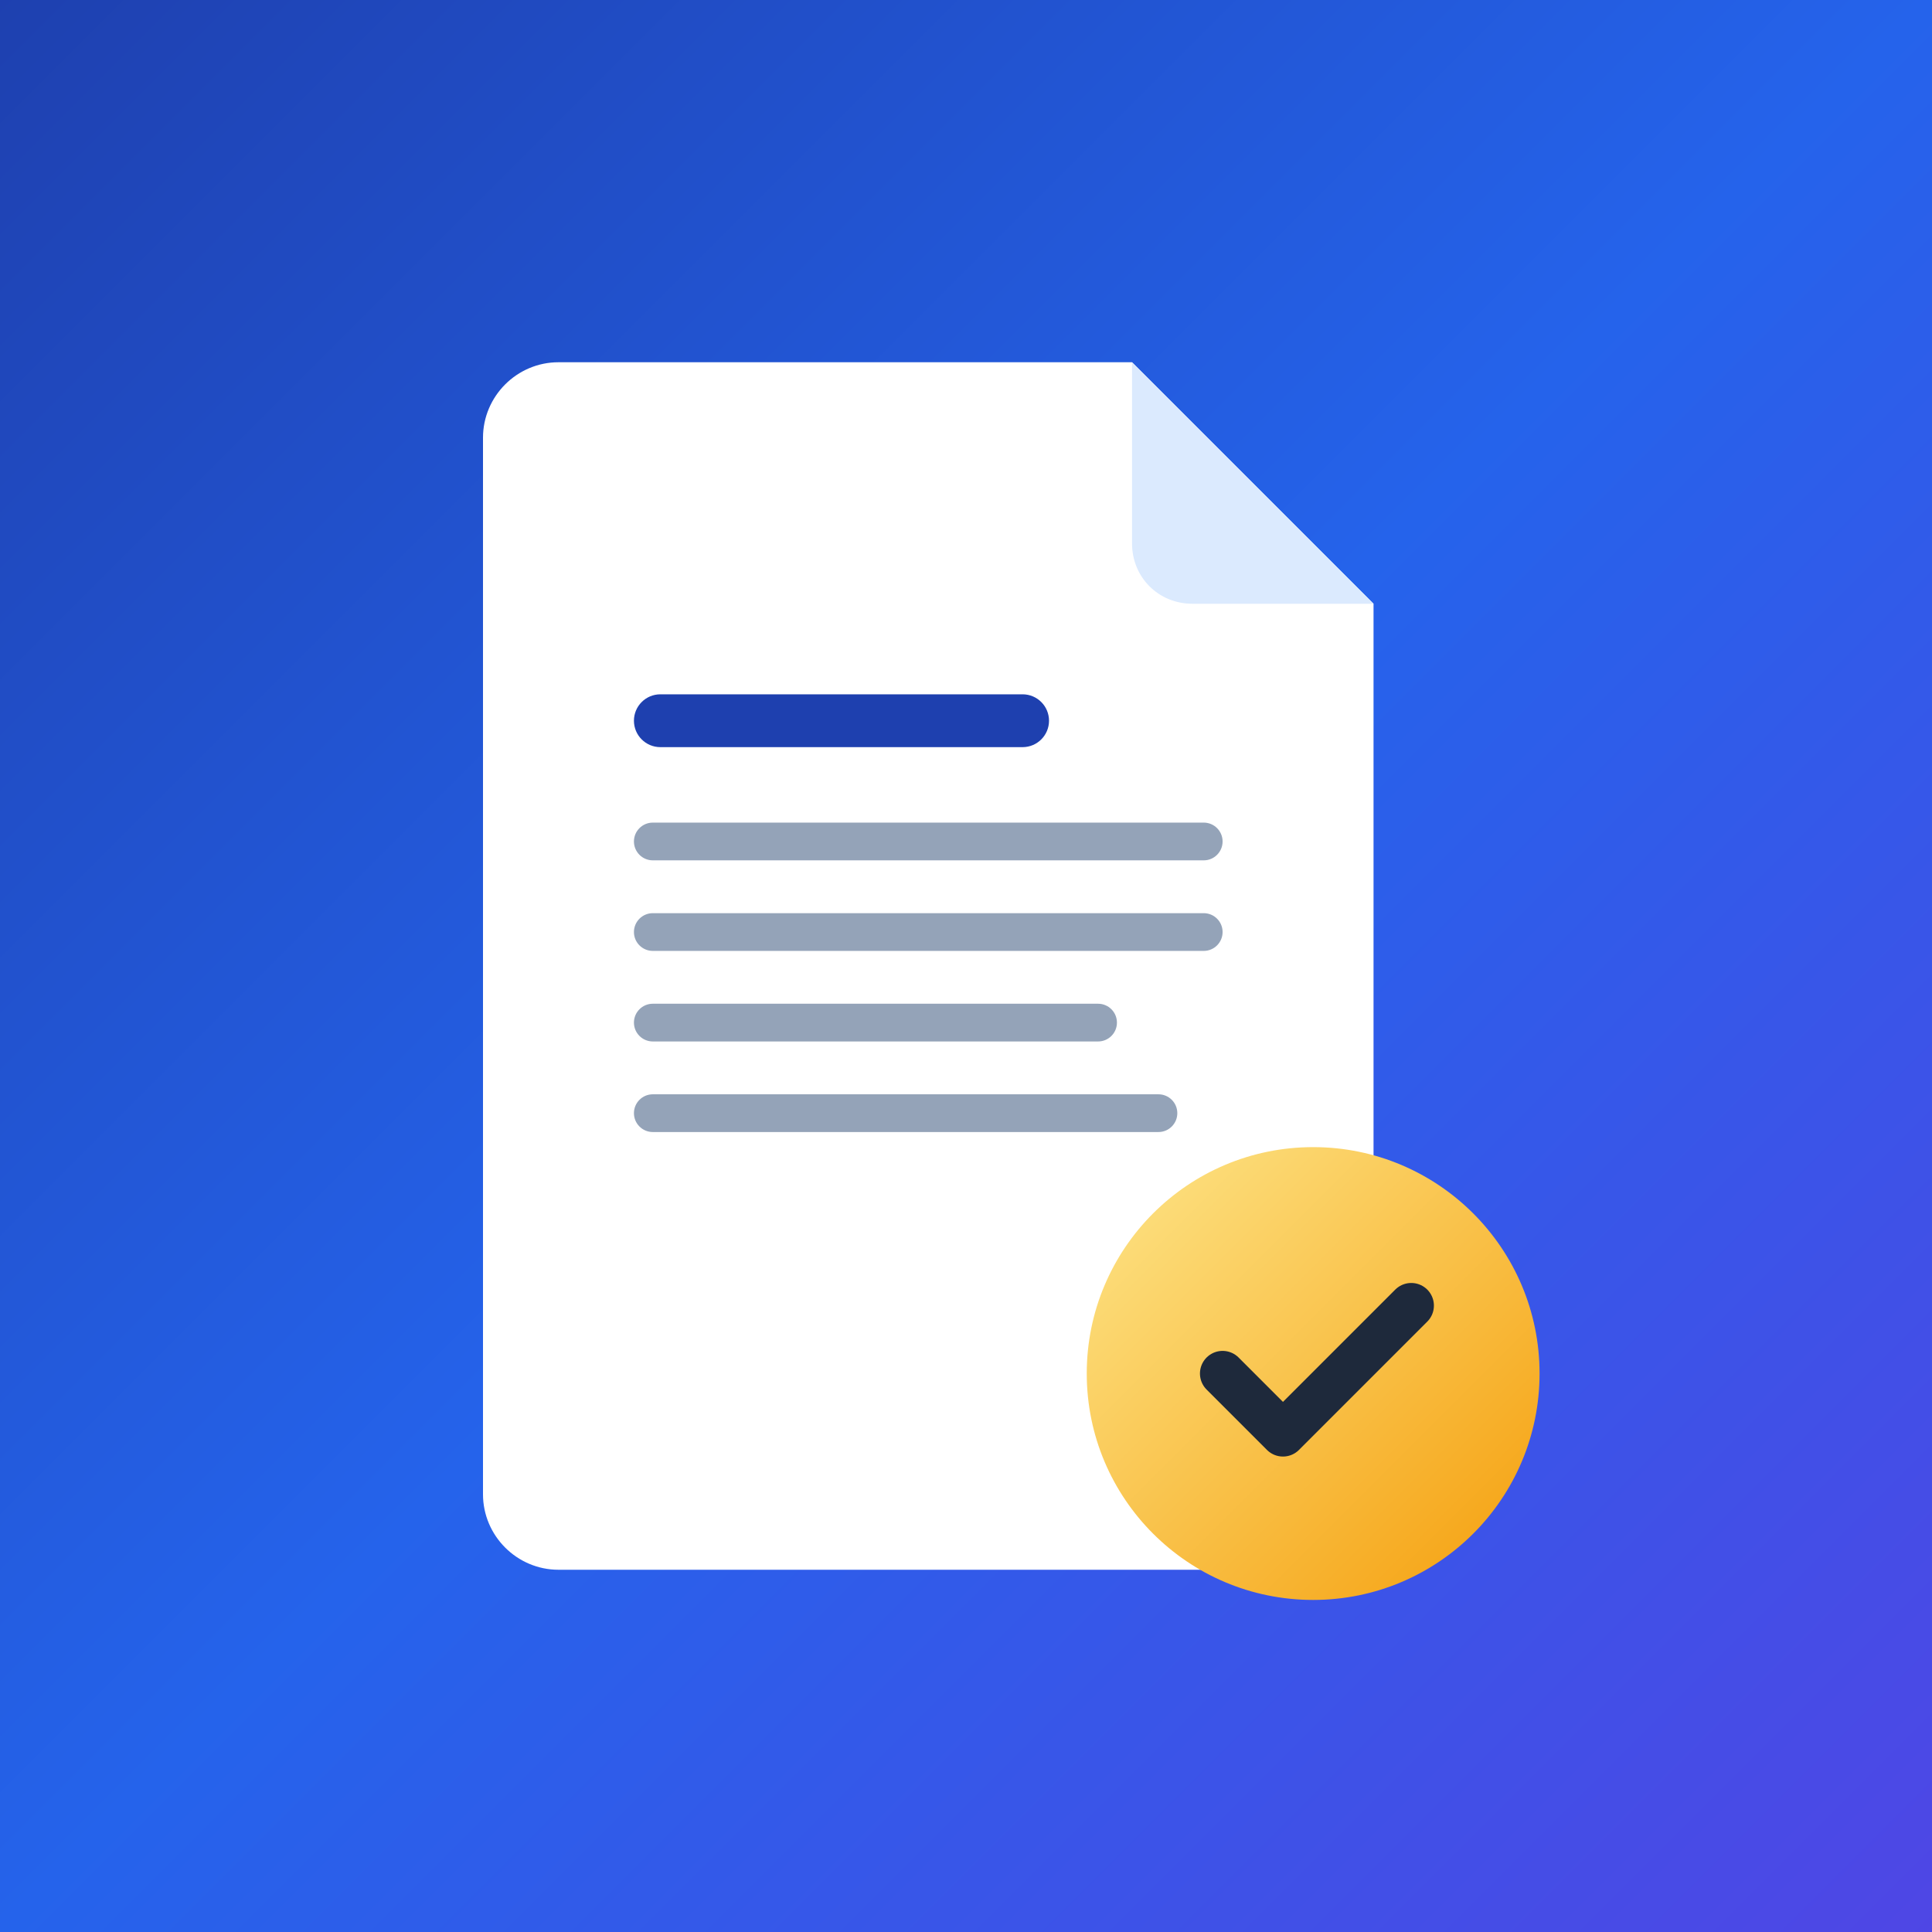
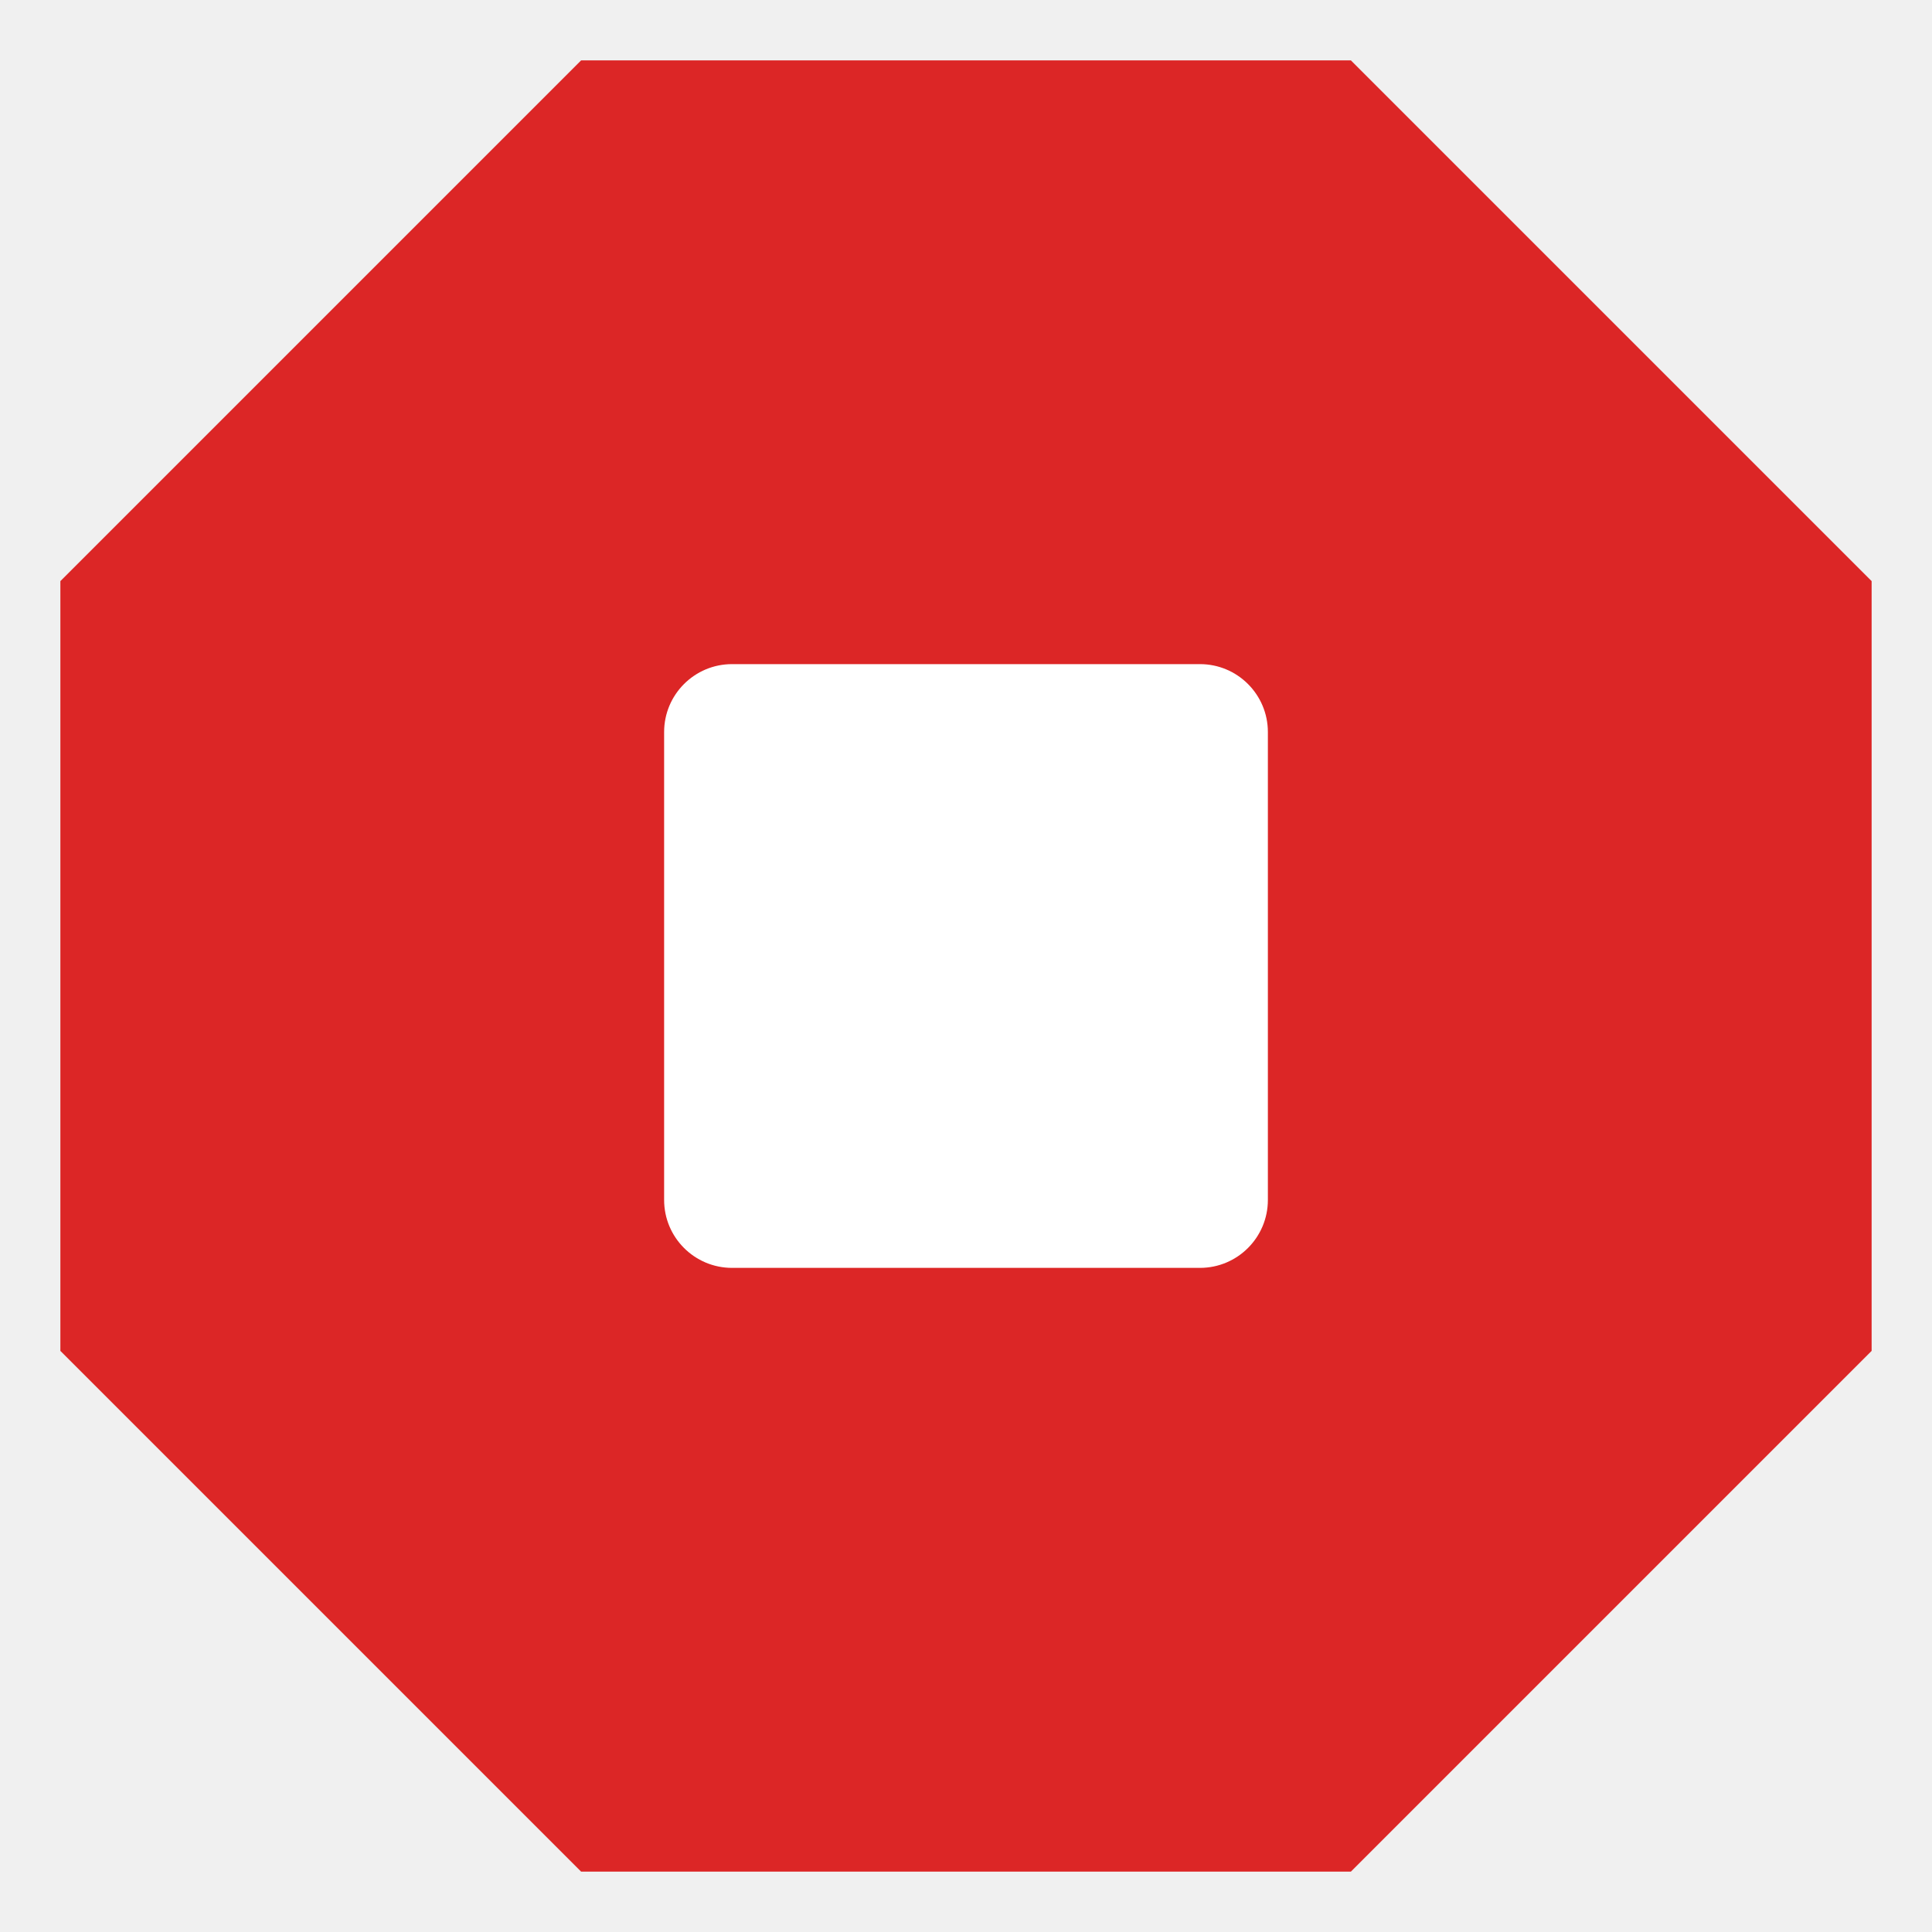
<svg xmlns="http://www.w3.org/2000/svg" viewBox="0 0 512 512" width="512" height="512">
-   <defs>
-     <linearGradient id="bgGrad" x1="0%" y1="0%" x2="100%" y2="100%">
-       <stop offset="0%" stop-color="#1e40af" />
-       <stop offset="50%" stop-color="#2563eb" />
-       <stop offset="100%" stop-color="#4f46e5" />
-     </linearGradient>
-     <linearGradient id="goldGrad" x1="0%" y1="0%" x2="100%" y2="100%">
-       <stop offset="0%" stop-color="#fde68a" />
-       <stop offset="100%" stop-color="#f59e0b" />
-     </linearGradient>
-   </defs>
-   <rect width="512" height="512" fill="url(#bgGrad)" />
-   <path d="M148 96 h152 l64 64 v236 c0 11 -9 20 -20 20 H148 c-11 0 -20 -9 -20 -20 V116 c0 -11 9 -20 20 -20 z" fill="#ffffff" />
-   <path d="M300 96 v48 c0 9 7 16 16 16 h48 z" fill="#dbeafe" />
-   <rect x="168" y="184" width="110" height="14" rx="7" fill="#1e40af" />
-   <rect x="168" y="218" width="156" height="10" rx="5" fill="#94a3b8" />
-   <rect x="168" y="242" width="156" height="10" rx="5" fill="#94a3b8" />
-   <rect x="168" y="266" width="128" height="10" rx="5" fill="#94a3b8" />
-   <rect x="168" y="290" width="144" height="10" rx="5" fill="#94a3b8" />
-   <circle cx="348" cy="364" r="60" fill="url(#goldGrad)" />
-   <path d="M324 364 l16 16 l34 -34" fill="none" stroke="#1e293b" stroke-width="12" stroke-linecap="round" stroke-linejoin="round" />
+   <polygon points="154,16 358,16 496,154 496,358 358,496 154,496 16,358 16,154" fill="#dc2626" />
+   <rect x="176" y="176" width="160" height="160" rx="18" fill="#ffffff" />
</svg>
